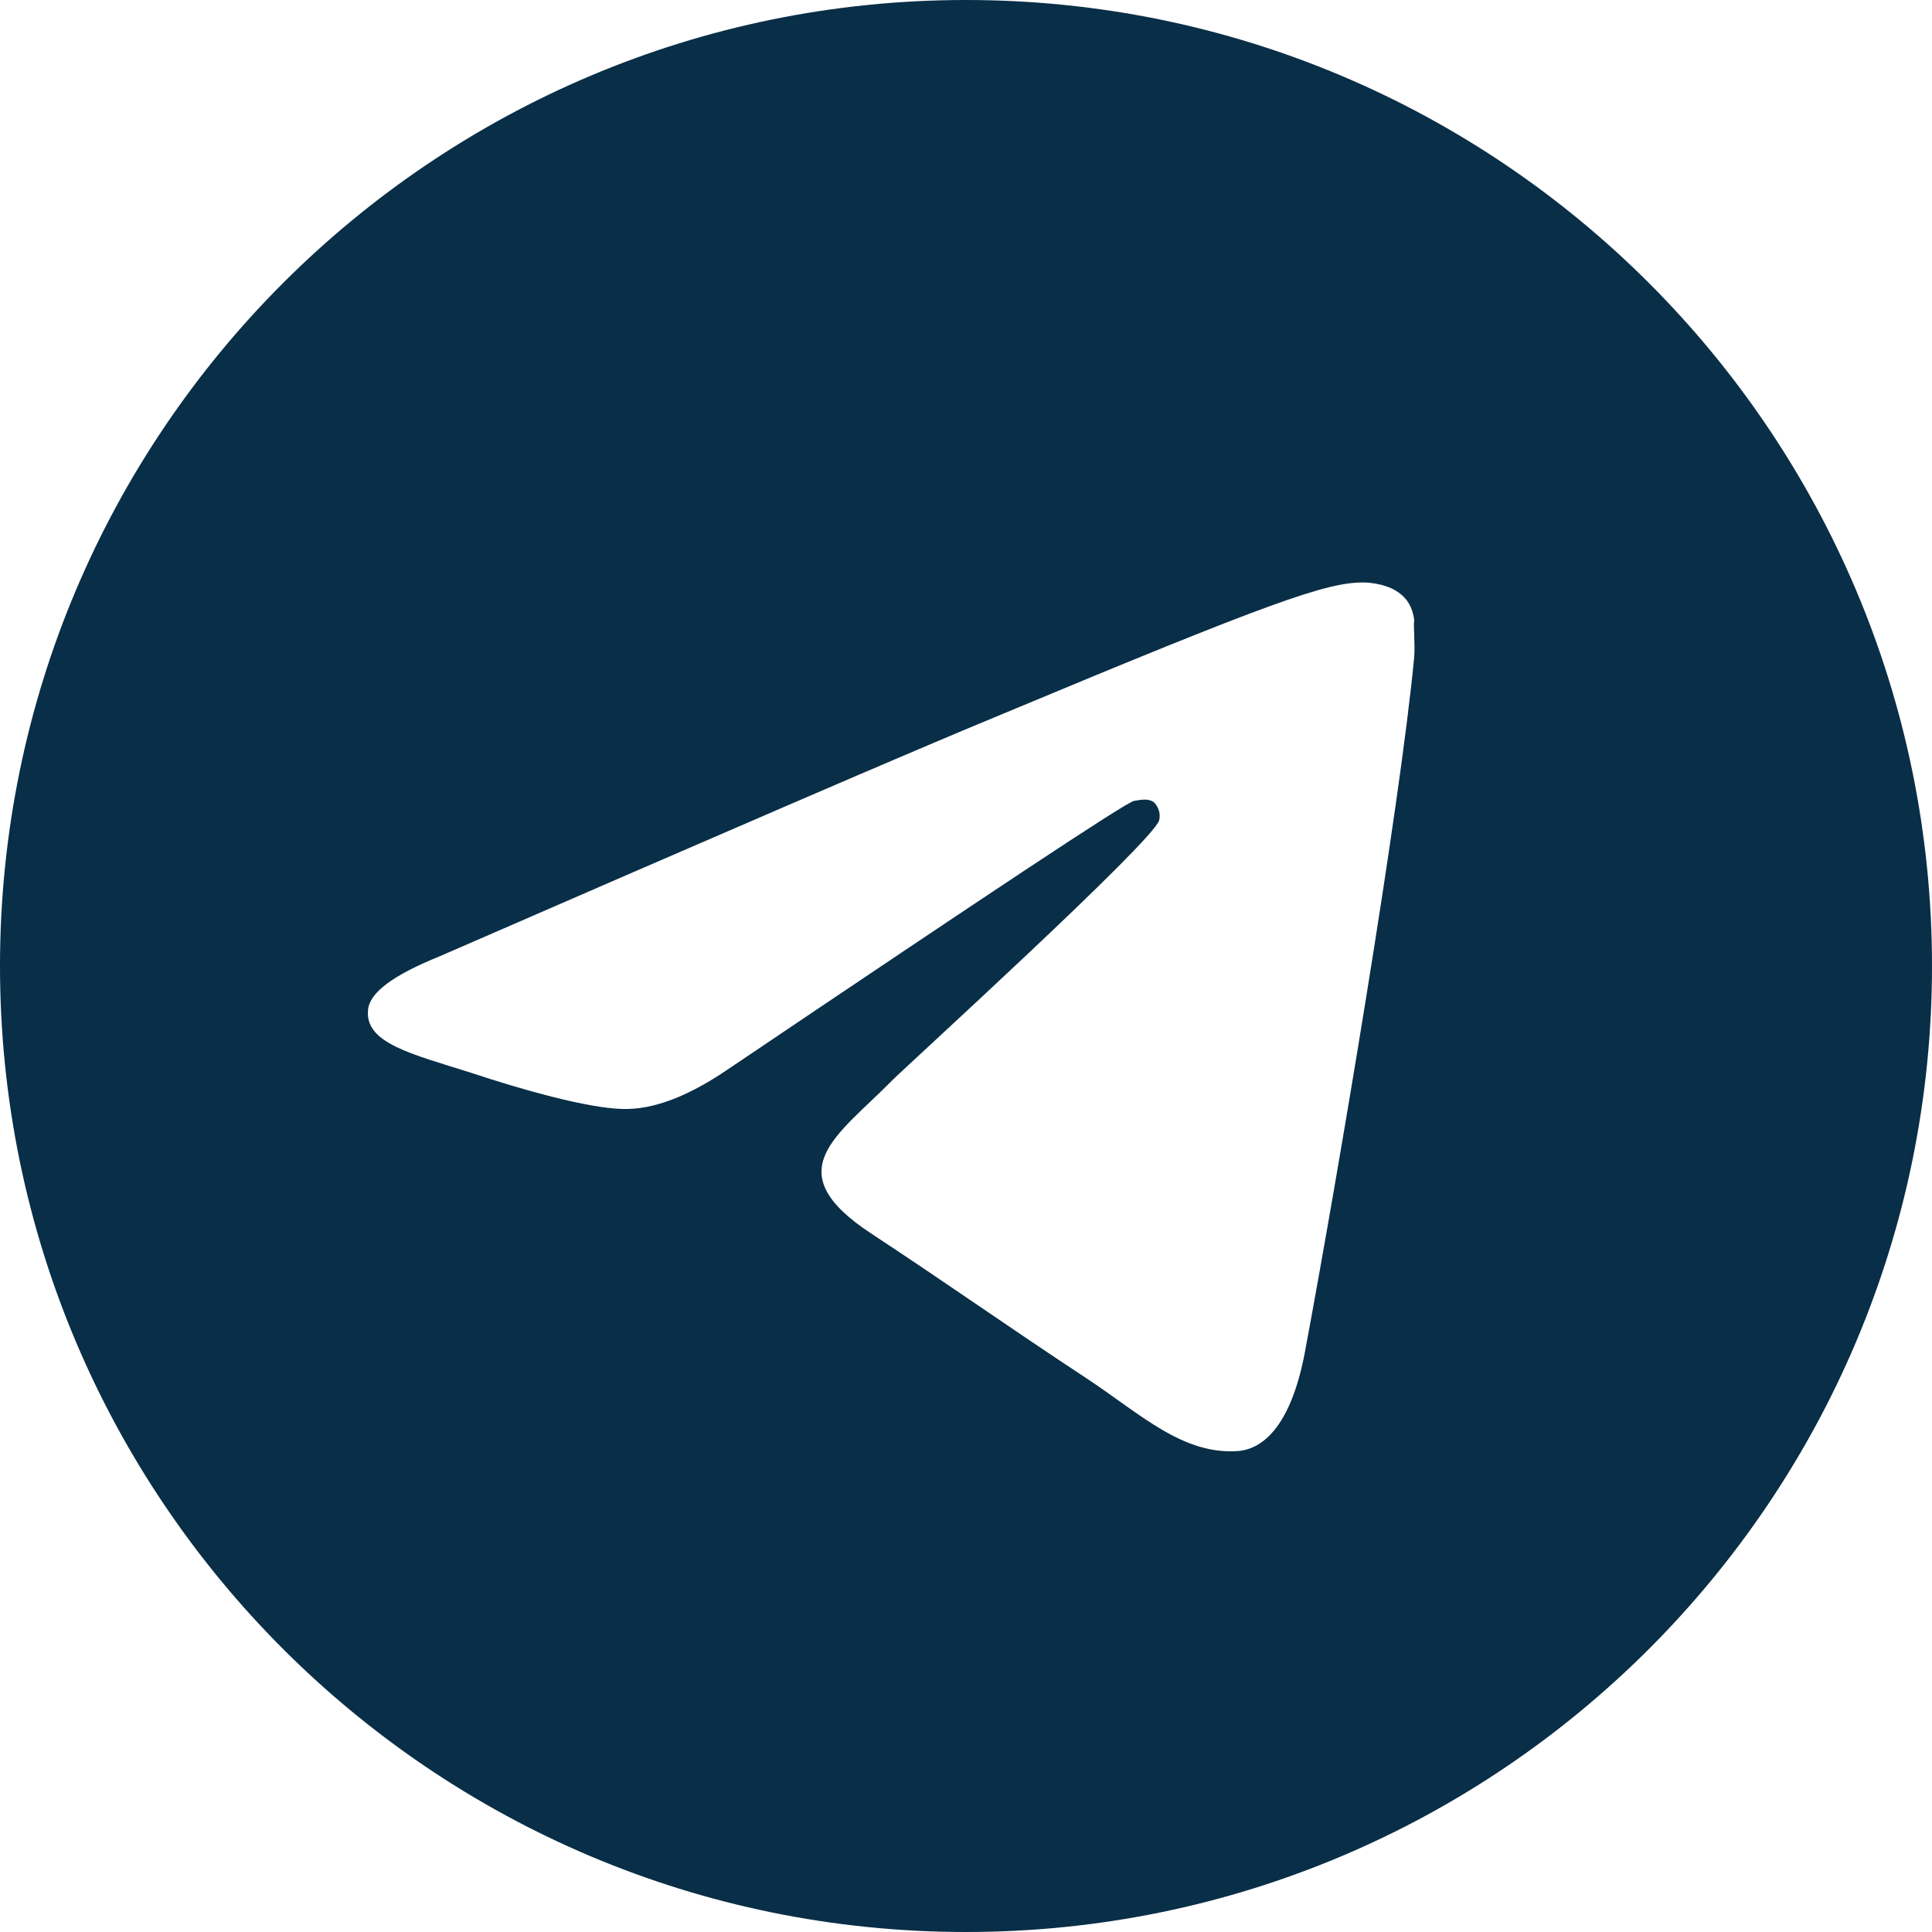
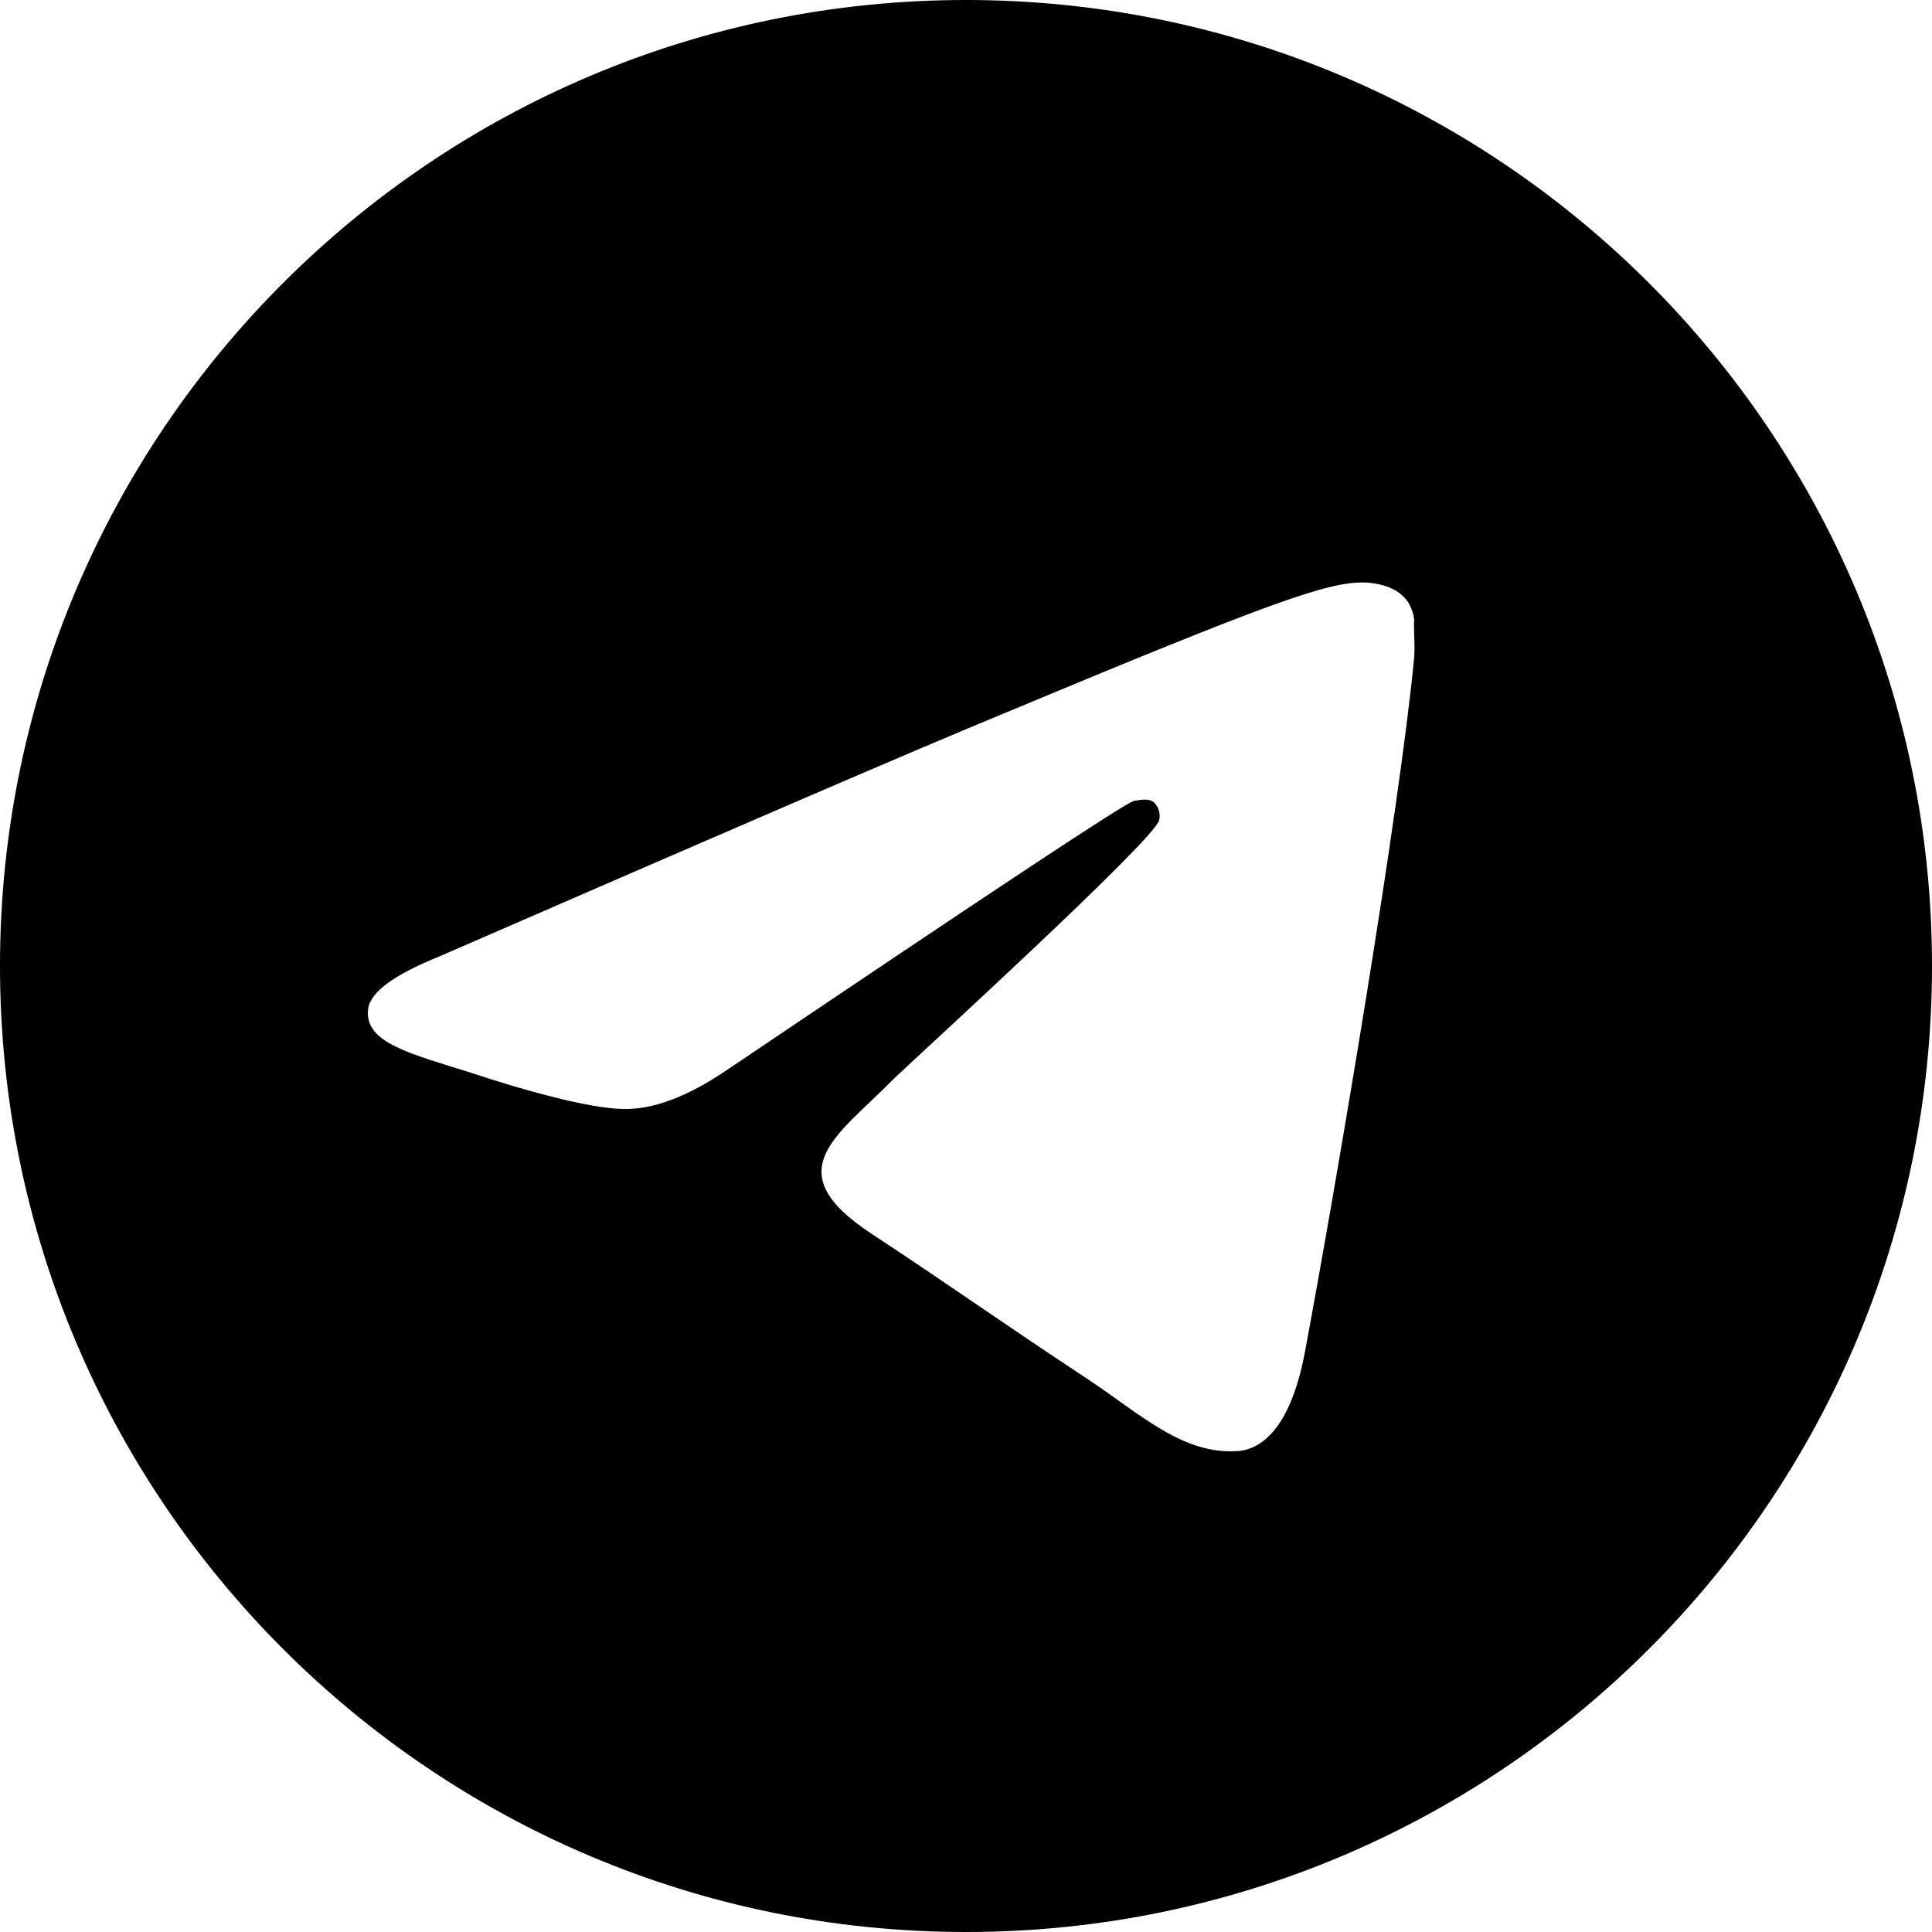
- <svg xmlns="http://www.w3.org/2000/svg" width="25" height="25" viewBox="0 0 25 25" fill="none">
-   <path d="M12.5 0C5.6 0 0 5.6 0 12.5C0 19.4 5.6 25 12.5 25C19.4 25 25 19.4 25 12.5C25 5.6 19.4 0 12.5 0ZM18.3 8.5C18.113 10.475 17.3 15.275 16.887 17.488C16.712 18.425 16.363 18.738 16.038 18.775C15.312 18.837 14.762 18.3 14.062 17.837C12.963 17.113 12.338 16.663 11.275 15.963C10.037 15.15 10.838 14.7 11.55 13.975C11.738 13.787 14.938 10.875 15 10.613C15.009 10.573 15.008 10.531 14.997 10.492C14.986 10.453 14.965 10.417 14.938 10.387C14.863 10.325 14.762 10.35 14.675 10.363C14.562 10.387 12.812 11.55 9.4 13.85C8.9 14.188 8.45 14.363 8.05 14.35C7.6 14.338 6.75 14.1 6.112 13.887C5.325 13.637 4.713 13.5 4.763 13.062C4.787 12.838 5.1 12.613 5.688 12.375C9.338 10.787 11.762 9.738 12.975 9.238C16.45 7.787 17.163 7.537 17.637 7.537C17.738 7.537 17.975 7.562 18.125 7.688C18.25 7.787 18.288 7.925 18.3 8.025C18.288 8.1 18.312 8.325 18.3 8.5Z" fill="#092E47" />
+ <svg xmlns="http://www.w3.org/2000/svg" width="25" height="25" viewBox="0 0 25 25">
+   <path d="M12.5 0C5.6 0 0 5.6 0 12.5C0 19.4 5.6 25 12.5 25C19.4 25 25 19.4 25 12.5C25 5.6 19.4 0 12.5 0ZM18.3 8.5C18.113 10.475 17.3 15.275 16.887 17.488C16.712 18.425 16.363 18.738 16.038 18.775C15.312 18.837 14.762 18.3 14.062 17.837C12.963 17.113 12.338 16.663 11.275 15.963C10.037 15.15 10.838 14.7 11.55 13.975C11.738 13.787 14.938 10.875 15 10.613C15.009 10.573 15.008 10.531 14.997 10.492C14.986 10.453 14.965 10.417 14.938 10.387C14.863 10.325 14.762 10.35 14.675 10.363C14.562 10.387 12.812 11.55 9.4 13.85C8.9 14.188 8.45 14.363 8.05 14.35C7.6 14.338 6.75 14.1 6.112 13.887C5.325 13.637 4.713 13.5 4.763 13.062C4.787 12.838 5.1 12.613 5.688 12.375C9.338 10.787 11.762 9.738 12.975 9.238C16.45 7.787 17.163 7.537 17.637 7.537C17.738 7.537 17.975 7.562 18.125 7.688C18.25 7.787 18.288 7.925 18.3 8.025C18.288 8.1 18.312 8.325 18.3 8.5Z" />
</svg>
